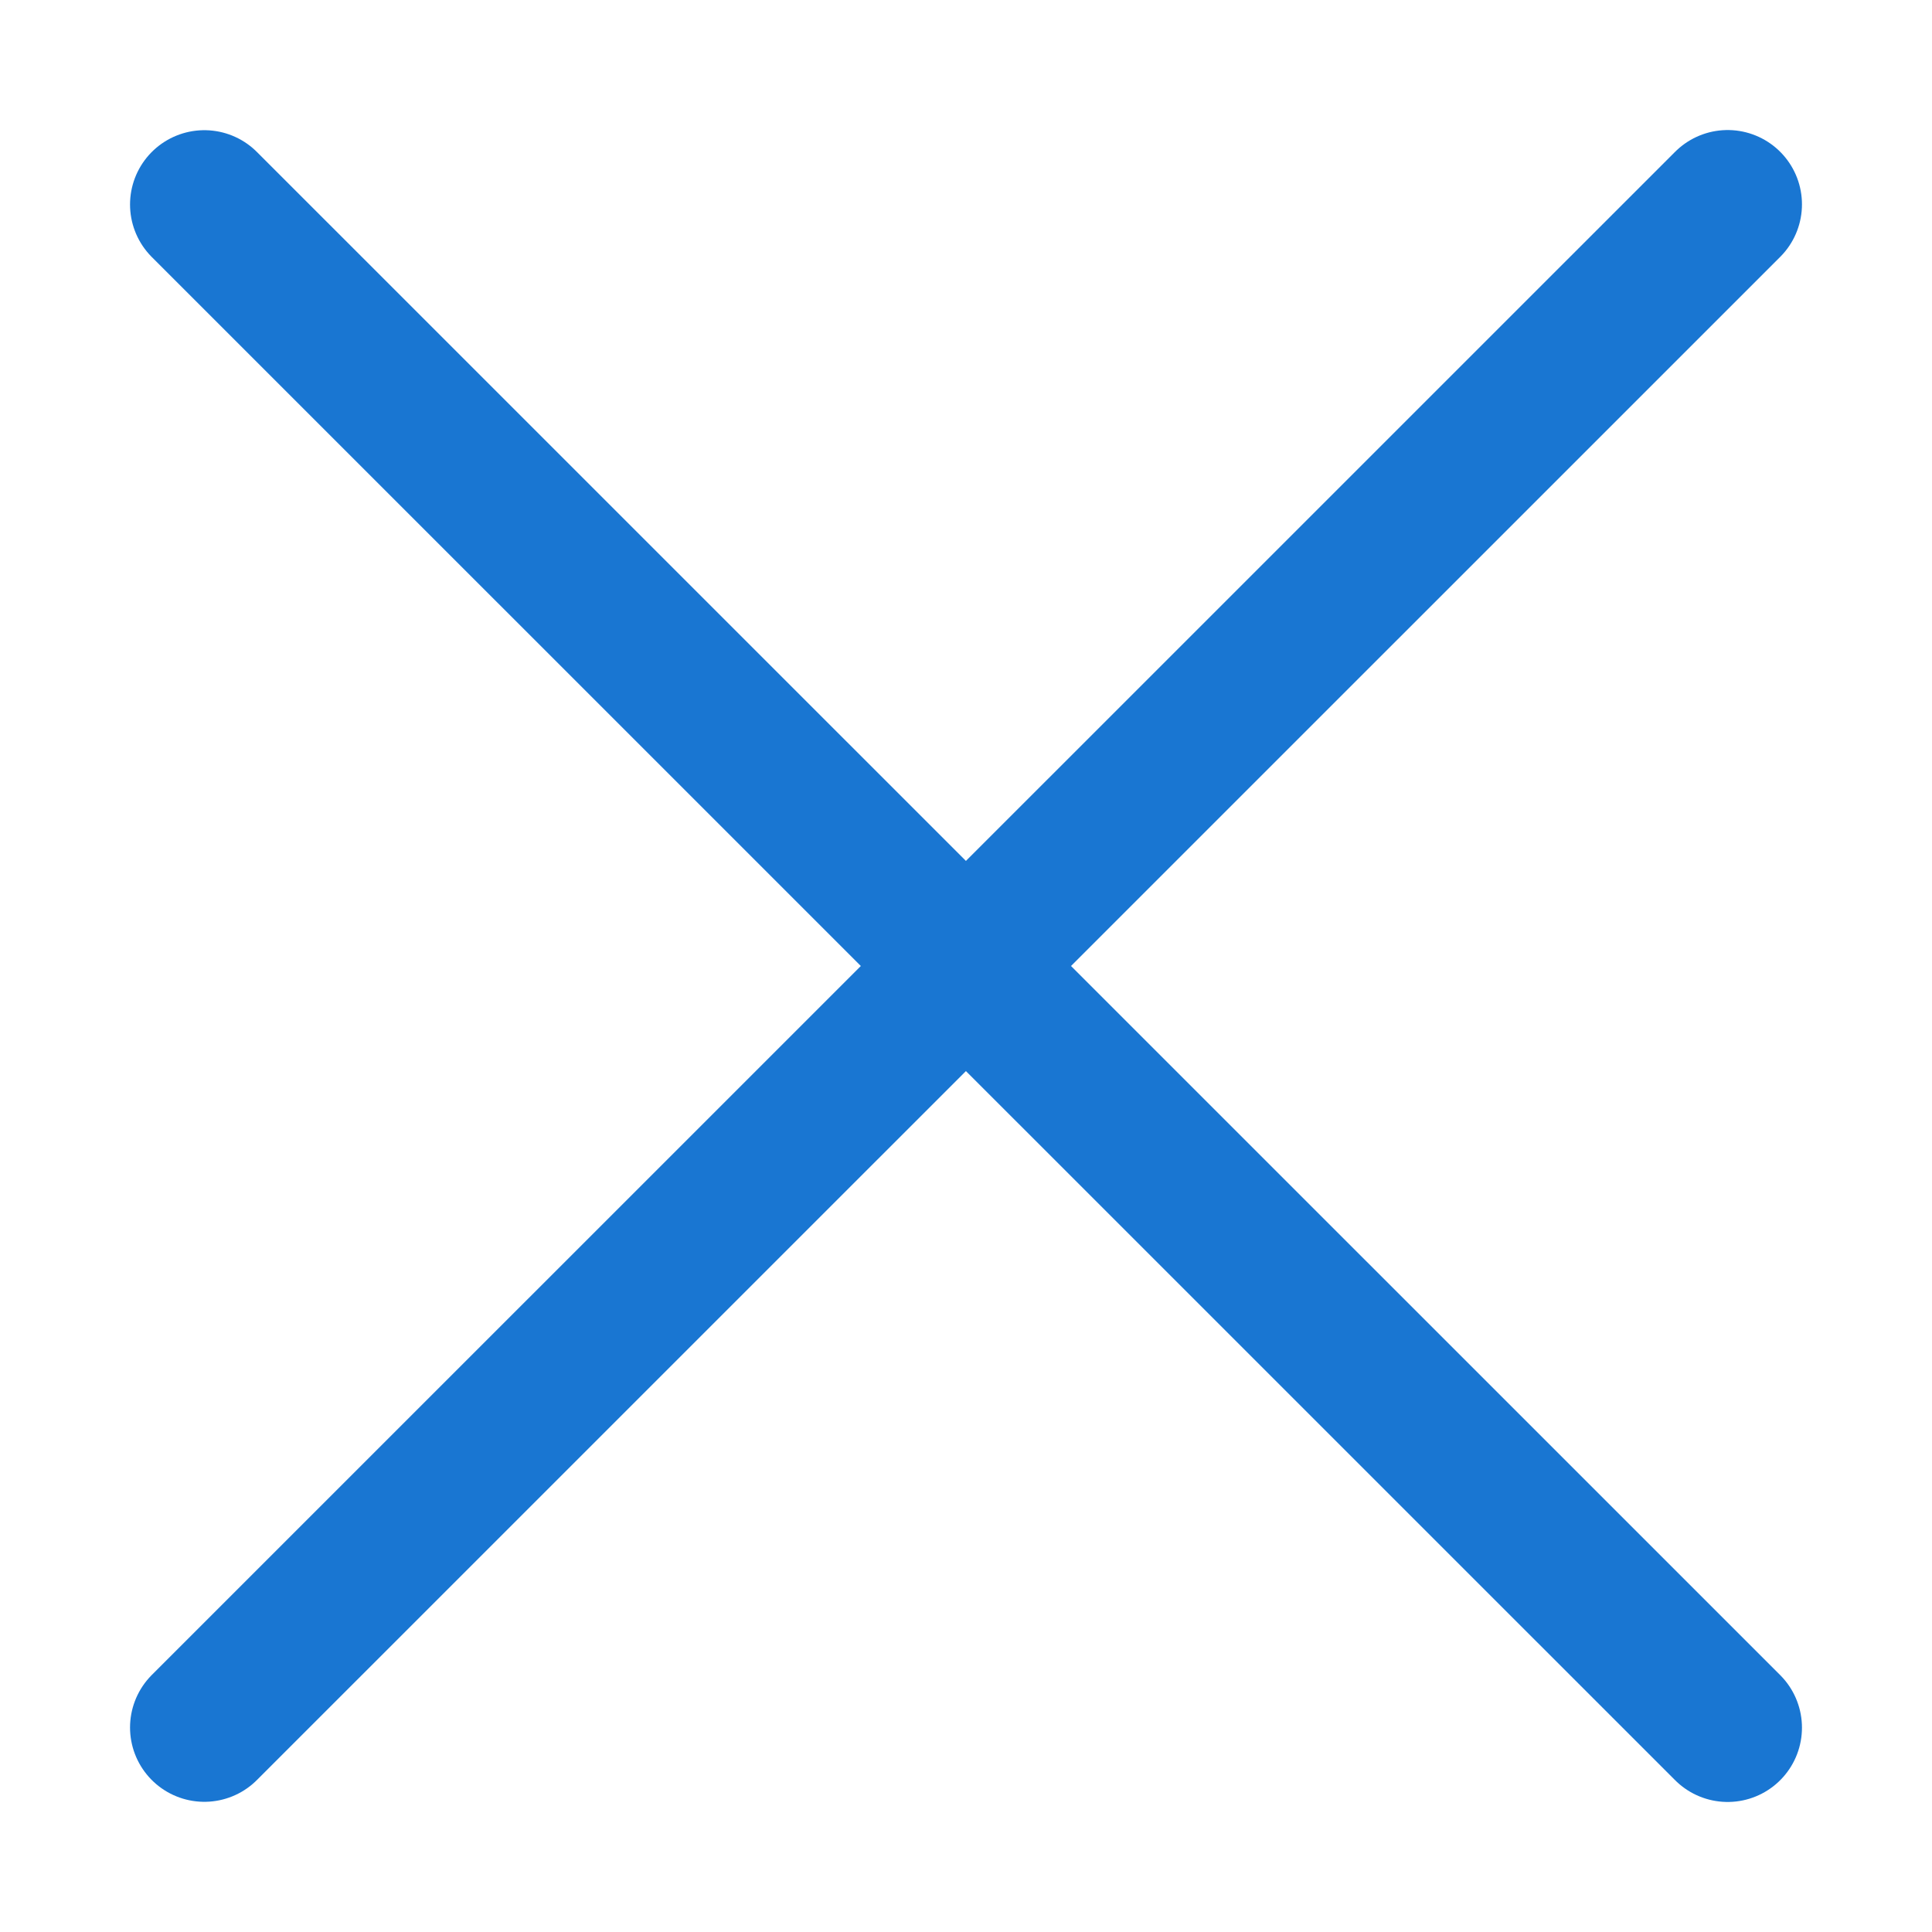
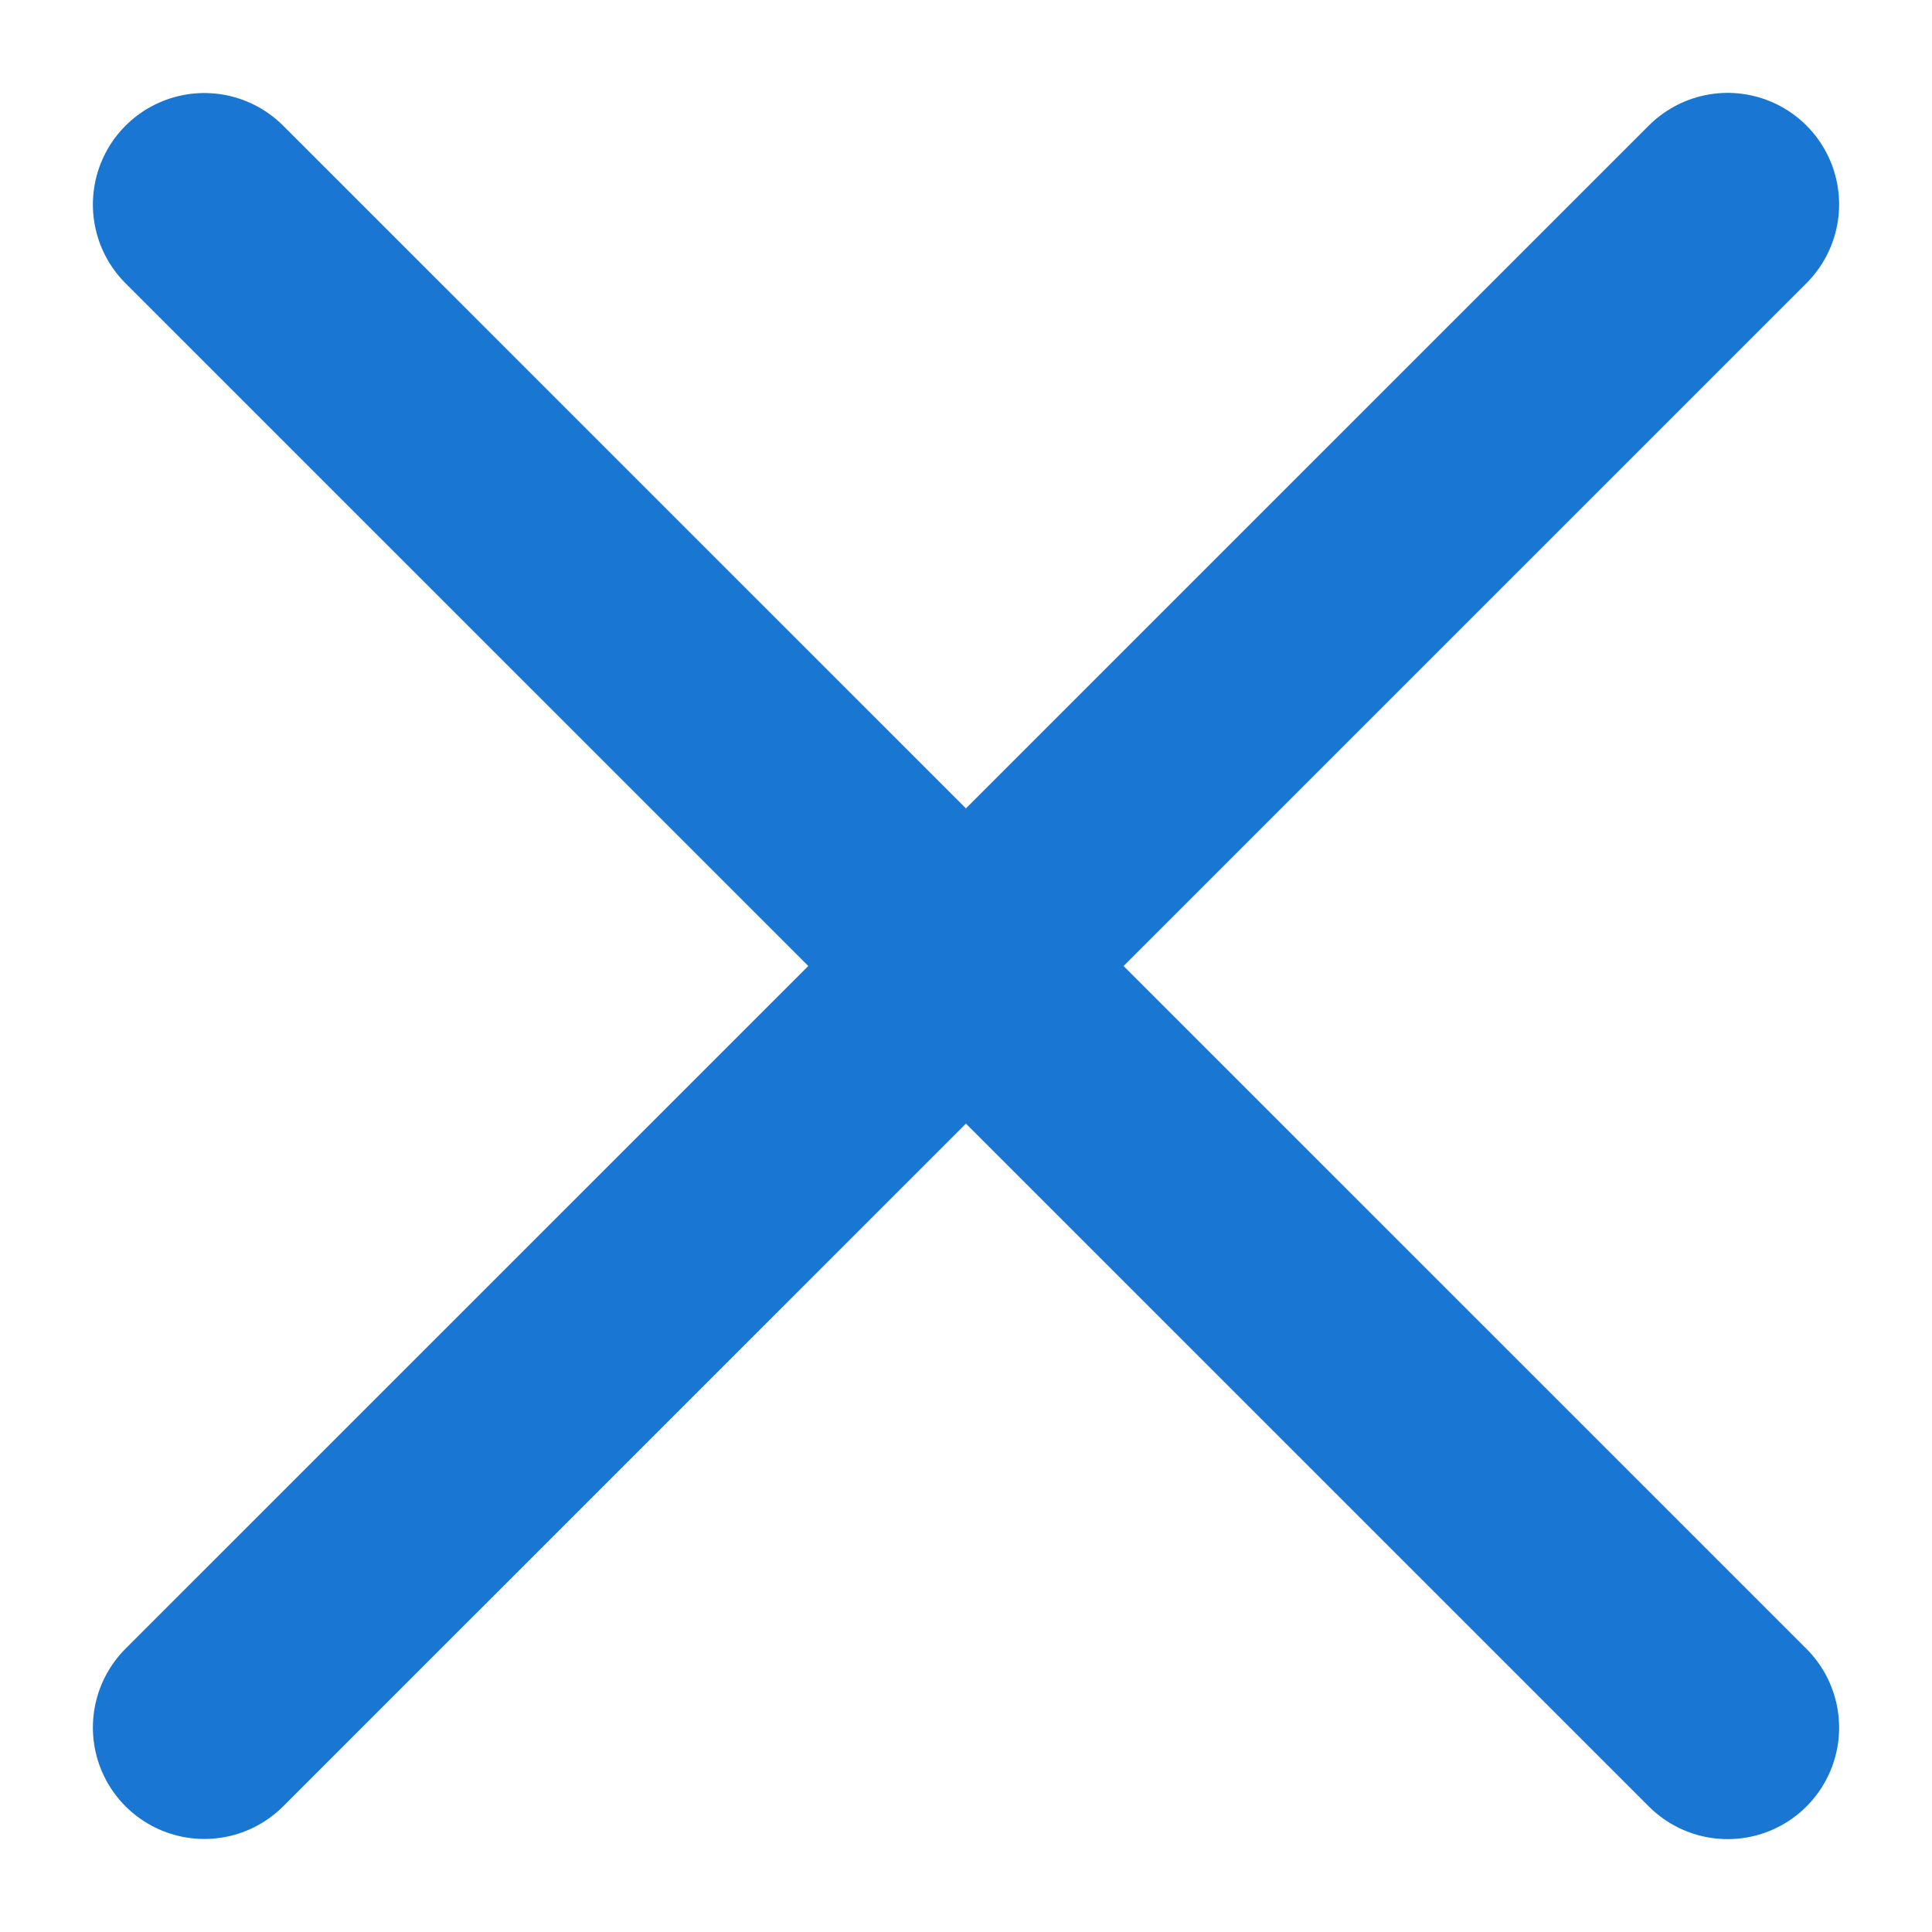
<svg xmlns="http://www.w3.org/2000/svg" id="close-cart-btn" width="13" height="13" viewBox="0 0 13 13" fill="none">
-   <path d="M11.625 1.375L1.375 11.624M11.625 11.625L1.375 1.376" stroke="#1976D2" stroke-width="1" stroke-linecap="round" stroke-linejoin="round" />
+   <path d="M11.625 1.375L1.375 11.624M11.625 11.625L1.375 1.376" stroke="#1976D2" stroke-width="1.5" stroke-linecap="round" stroke-linejoin="round" />
</svg>
